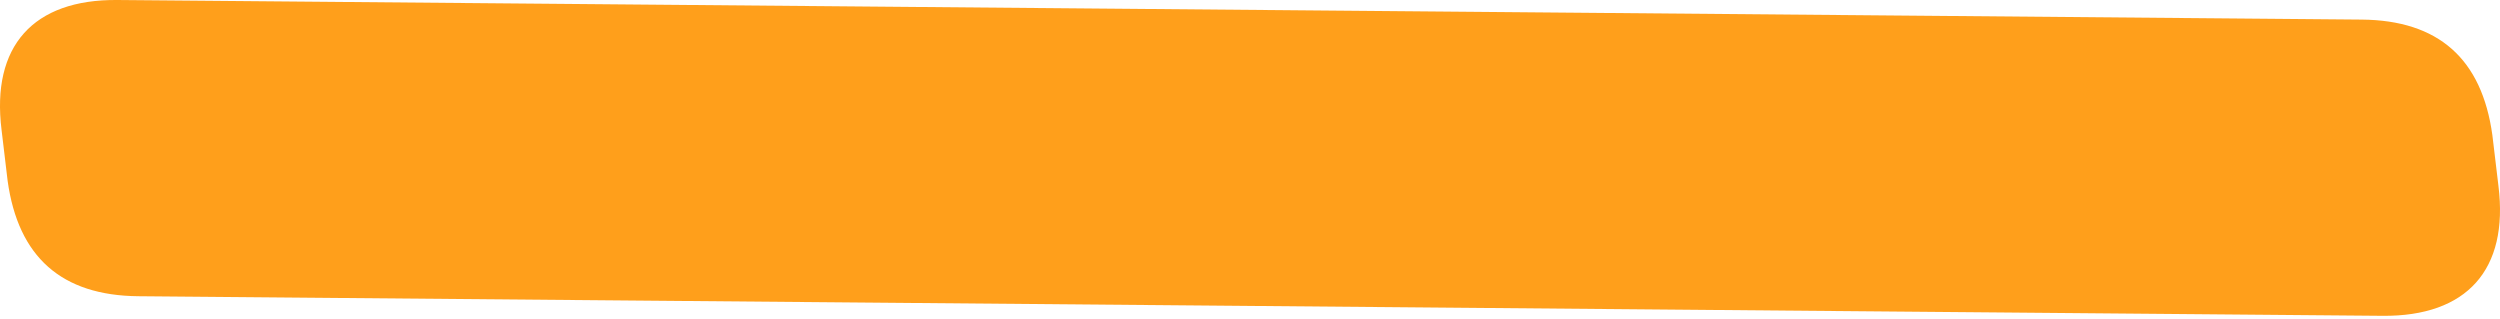
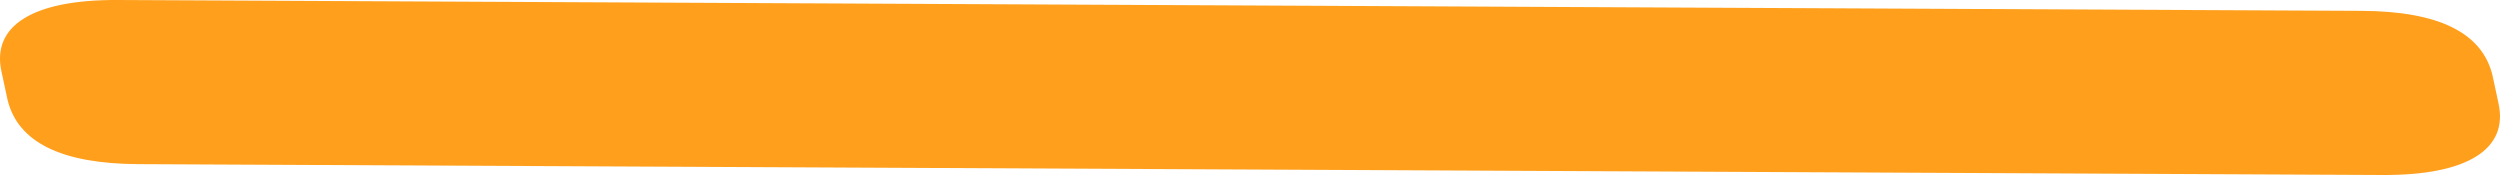
- <svg xmlns="http://www.w3.org/2000/svg" width="110" height="14" viewBox="0 0 110 14" fill="none">
-   <path fill-rule="evenodd" clip-rule="evenodd" d="M5.164 0L65.119 0.523L68.804 0.555L103.912 0.862C107.289 0.891 109.201 2.585 109.664 5.945L109.931 8.177C110.391 11.866 108.542 13.928 104.836 13.896L88.068 13.749L84.382 13.717L6.089 13.034C2.712 13.005 0.799 11.311 0.335 7.951L0.069 5.719C-0.391 2.029 1.458 -0.032 5.164 0" fill="#FF9F1B" />
+ <svg xmlns="http://www.w3.org/2000/svg" width="200" height="14" viewBox="0 0 200 14" fill="none">
+   <path fill-rule="evenodd" clip-rule="evenodd" d="M9.389 0L118.398 0.527L125.098 0.56L188.93 0.868C195.07 0.898 198.547 2.604 199.39 5.989L199.874 8.238C200.711 11.955 197.35 14.032 190.611 14L160.123 13.852L153.422 13.82L11.07 13.131C4.93 13.102 1.453 11.395 0.61 8.011L0.126 5.761C-0.711 2.045 2.651 -0.032 9.389 0" fill="#FF9F1B" />
</svg>
